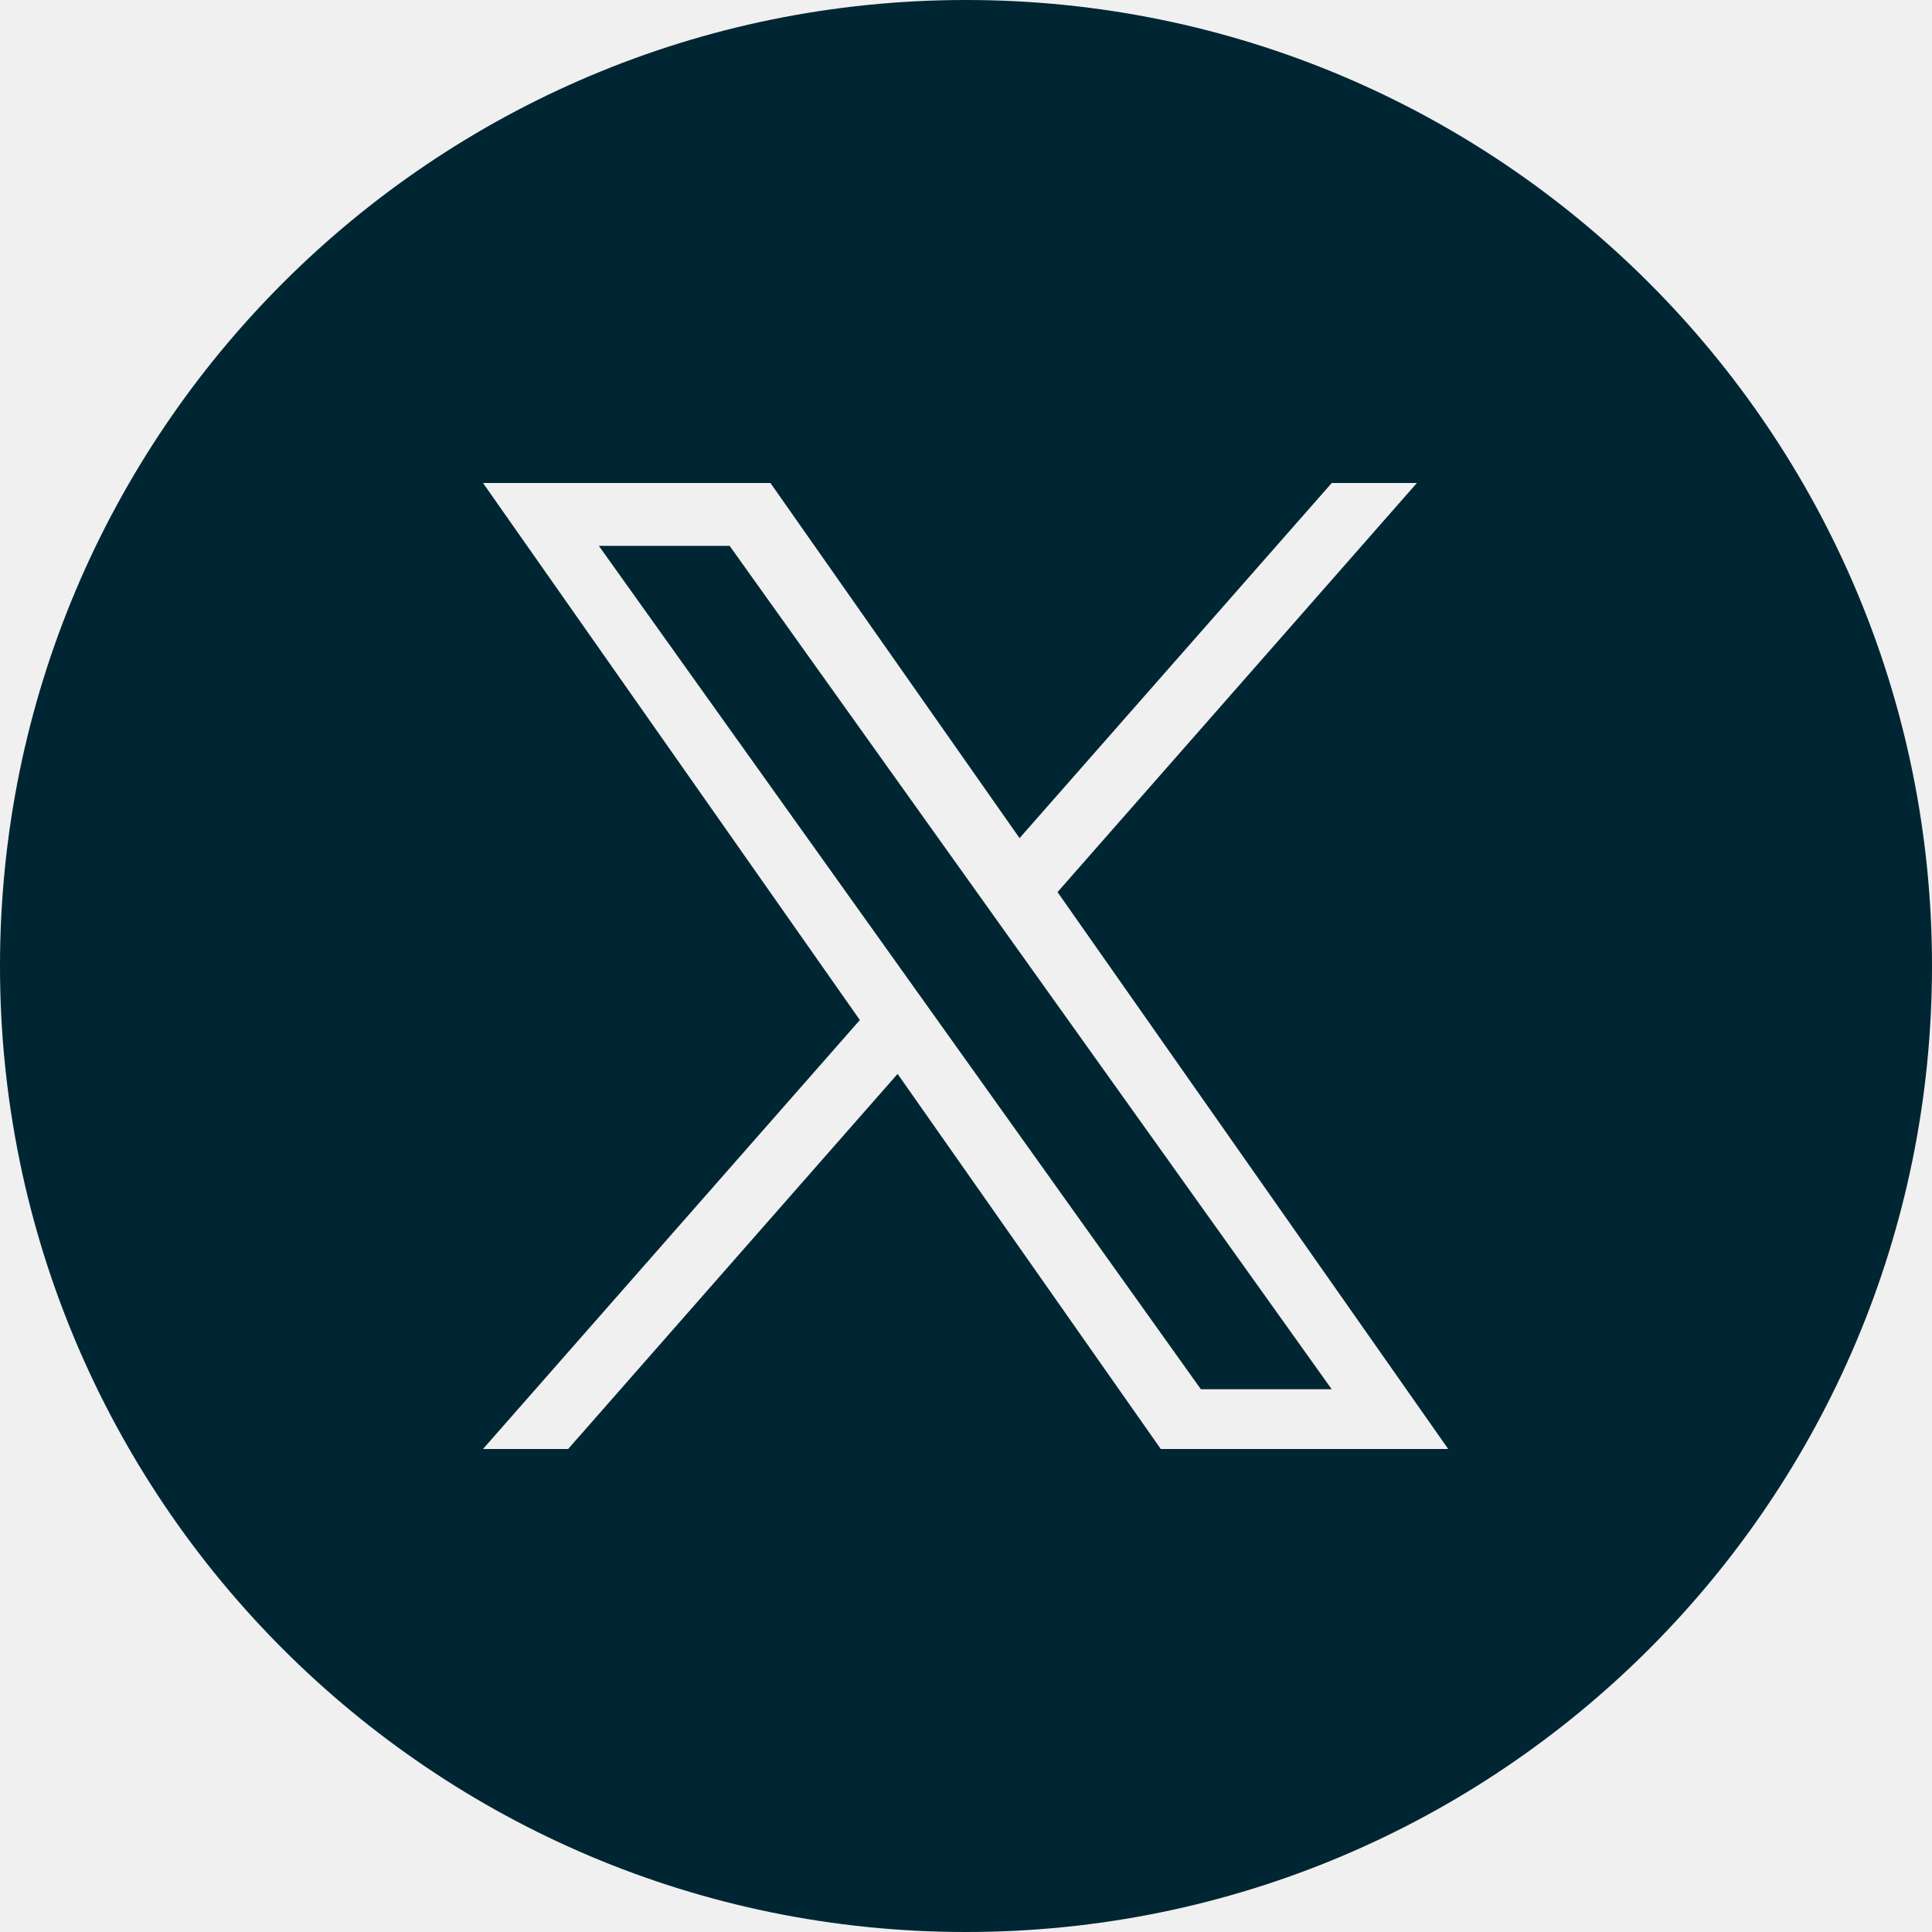
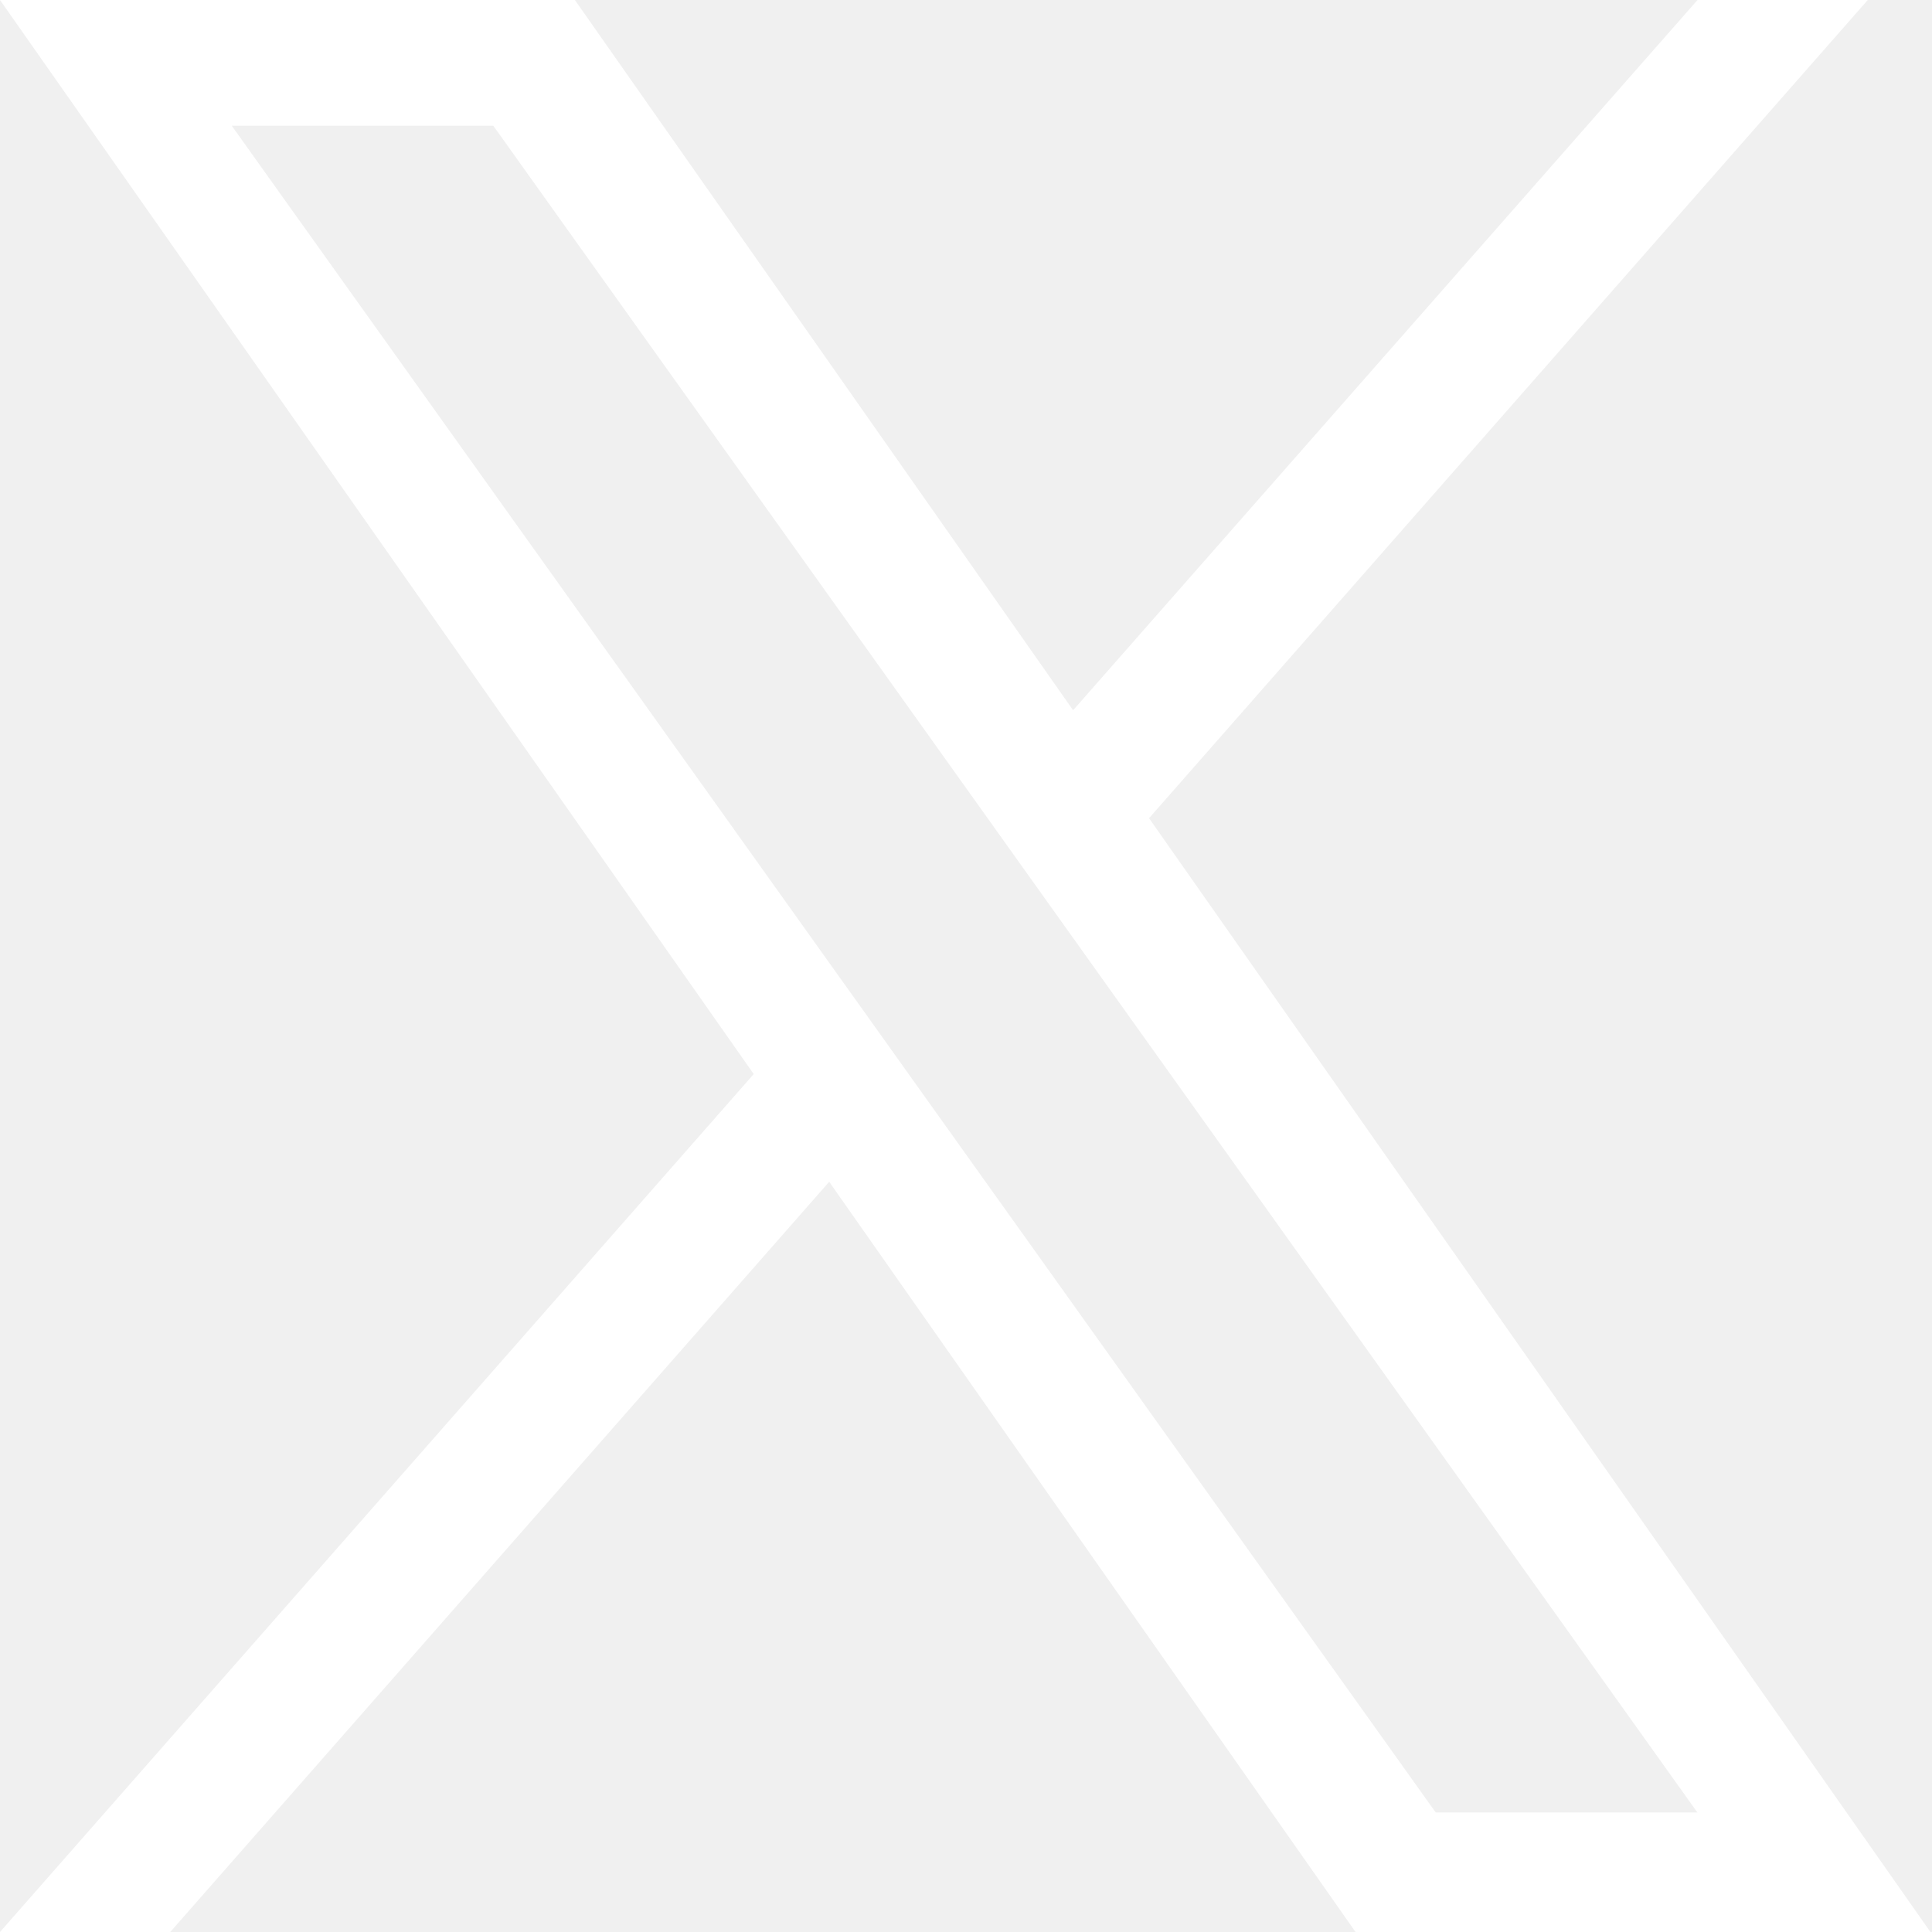
- <svg xmlns="http://www.w3.org/2000/svg" width="32" height="32" viewBox="0 0 32 32" fill="none">
-   <g clip-path="url(#clip0_27_7026)">
-     <path fill-rule="evenodd" clip-rule="evenodd" d="M16 32C24.837 32 32 24.837 32 16C32 7.163 24.837 0 16 0C7.163 0 0 7.163 0 16C0 24.837 7.163 32 16 32ZM23.468 8L17.516 14.776L23.987 24H19.226L14.867 17.787L9.41 24H8L14.242 16.895L8 8H12.761L16.887 13.882L22.058 8H23.468ZM12.085 9.041H9.919L19.89 23.01H22.057L12.085 9.041Z" fill="#002633" />
+ <svg xmlns="http://www.w3.org/2000/svg" width="16" height="16" viewBox="0 0 16 16" fill="none">
+   <g clip-path="url(#clip0_4116_139591)">
+     <path d="M9.516 6.776L15.468 0H14.058L8.887 5.882L4.761 0H0L6.242 8.895L0 16H1.41L6.867 9.787L11.226 16H15.987M1.919 1.041H4.085L14.057 15.01H11.89" fill="white" />
  </g>
  <defs>
-     <clipPath id="clip0_27_7026">
-       <rect width="32" height="32" fill="white" />
+     <clipPath id="clip0_4116_139591">
+       <rect width="15.987" height="16" fill="white" />
    </clipPath>
  </defs>
</svg>
